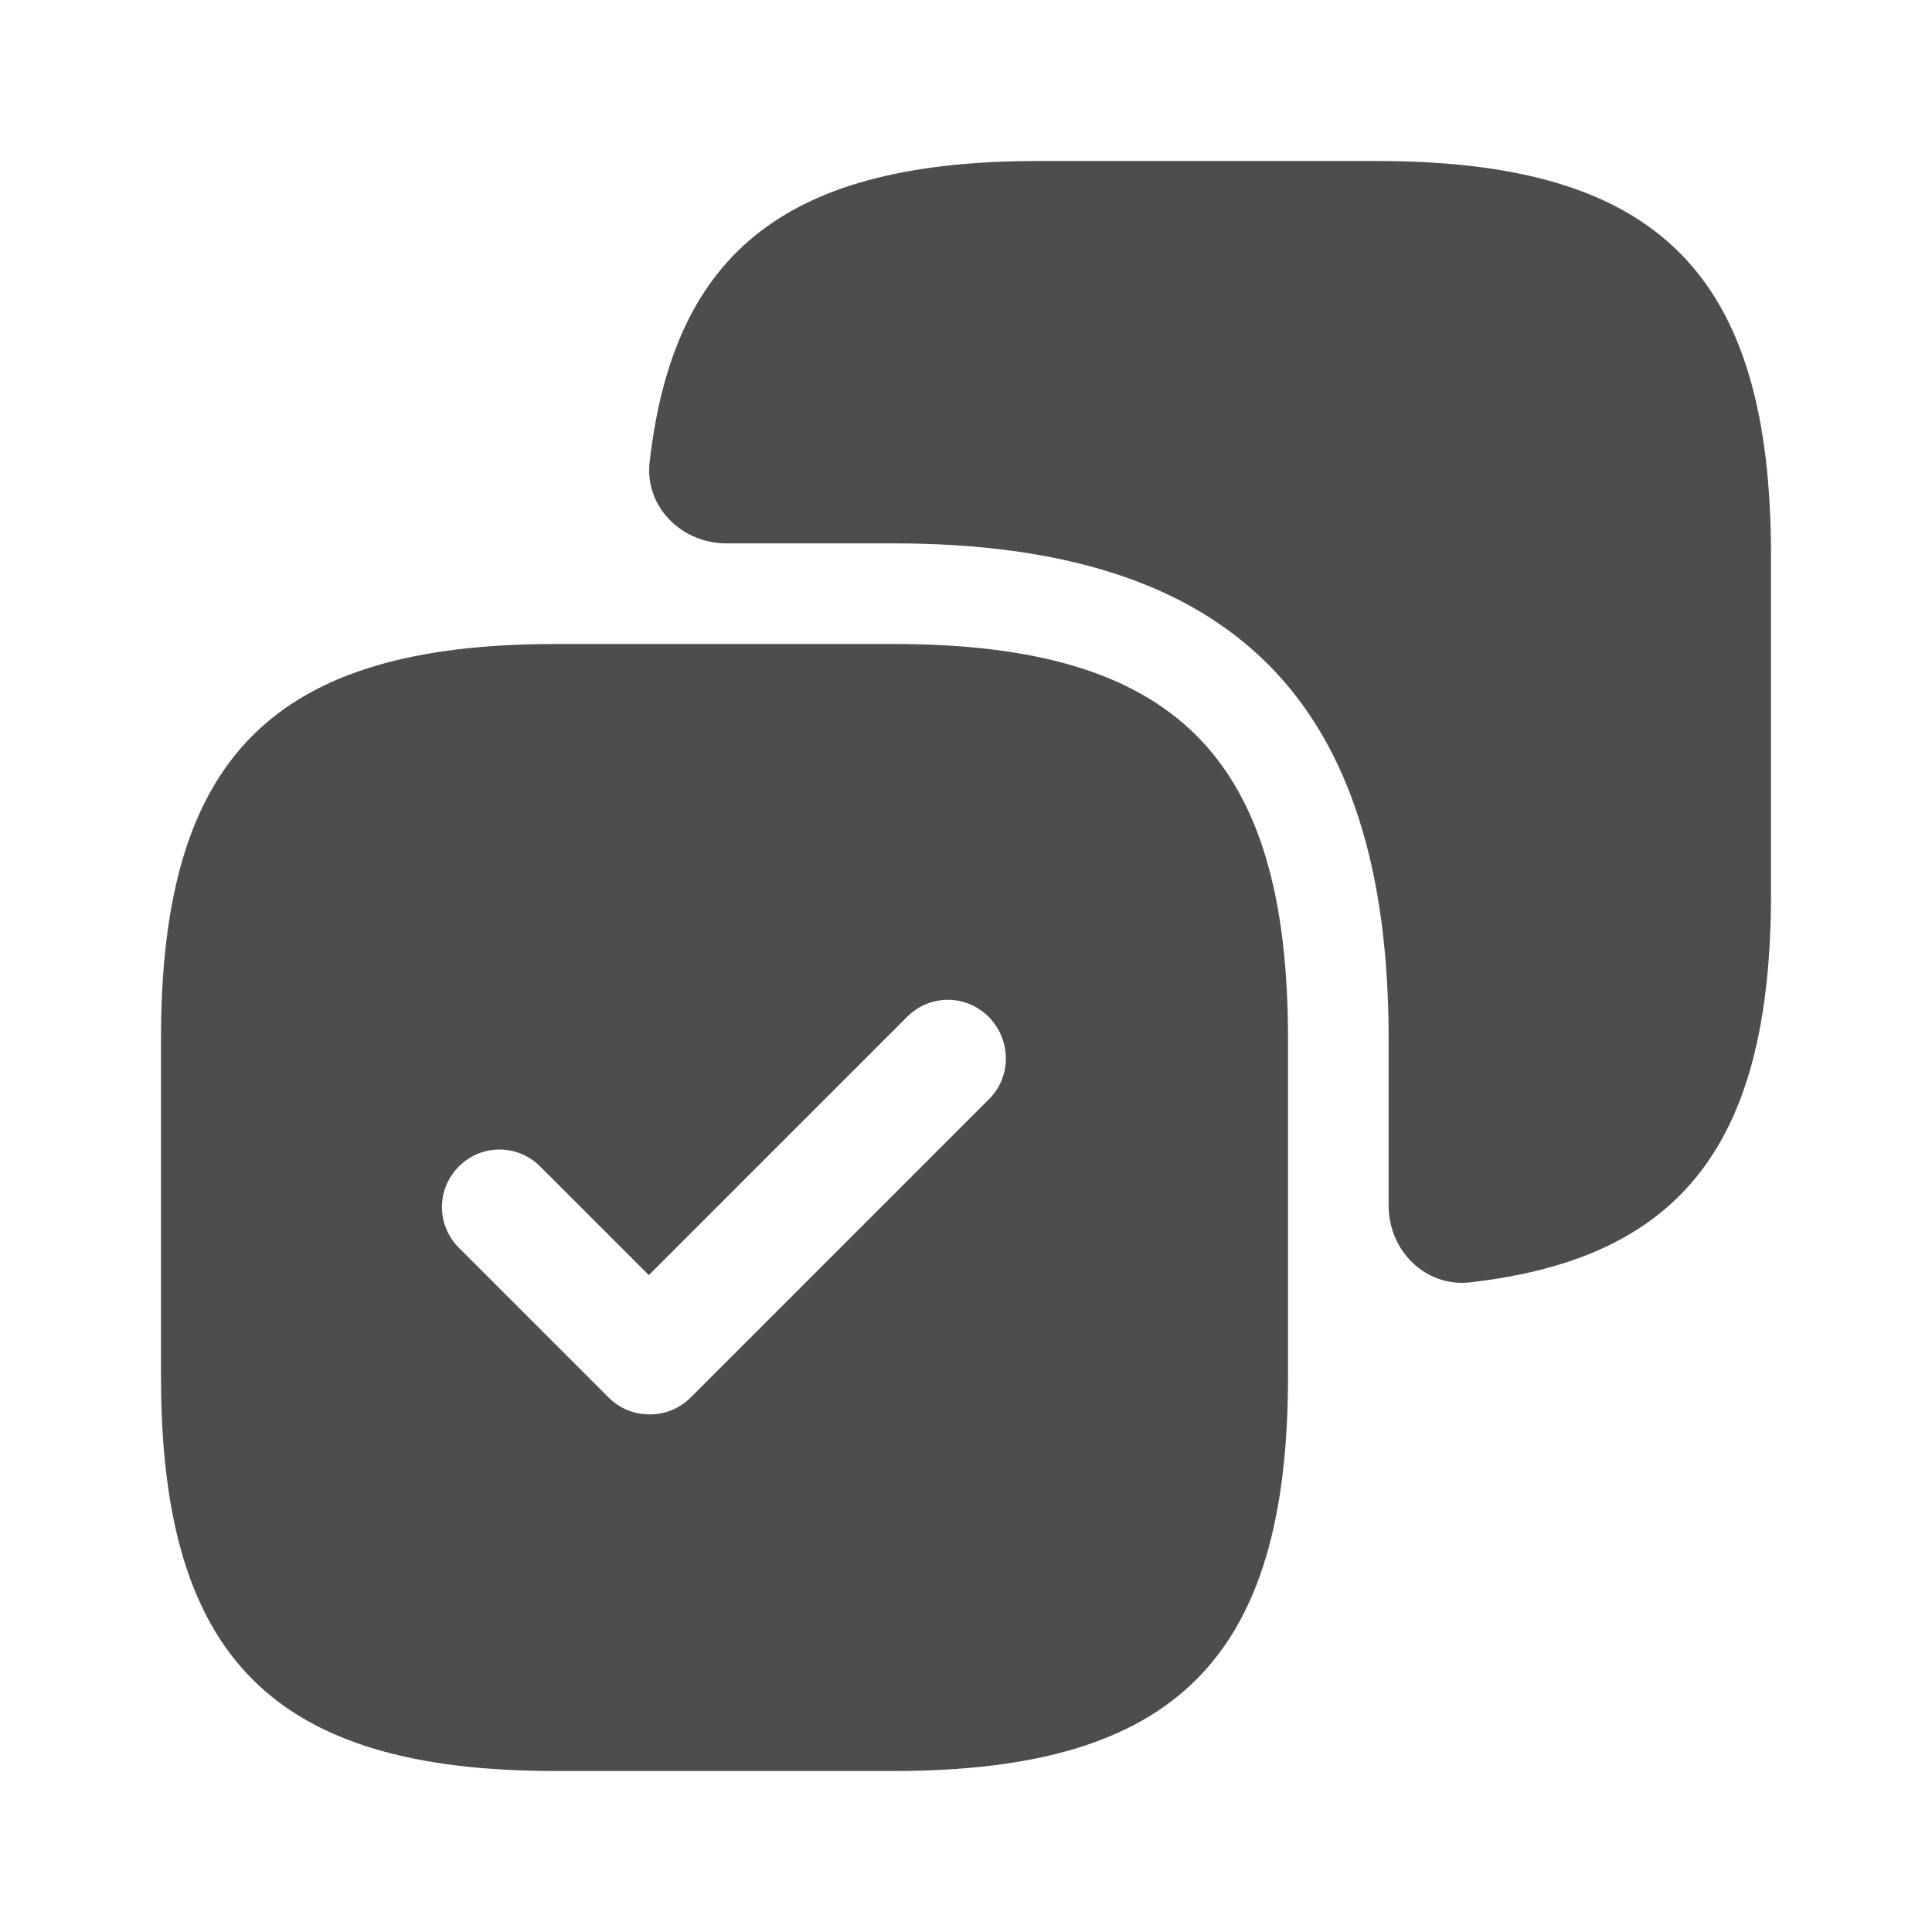
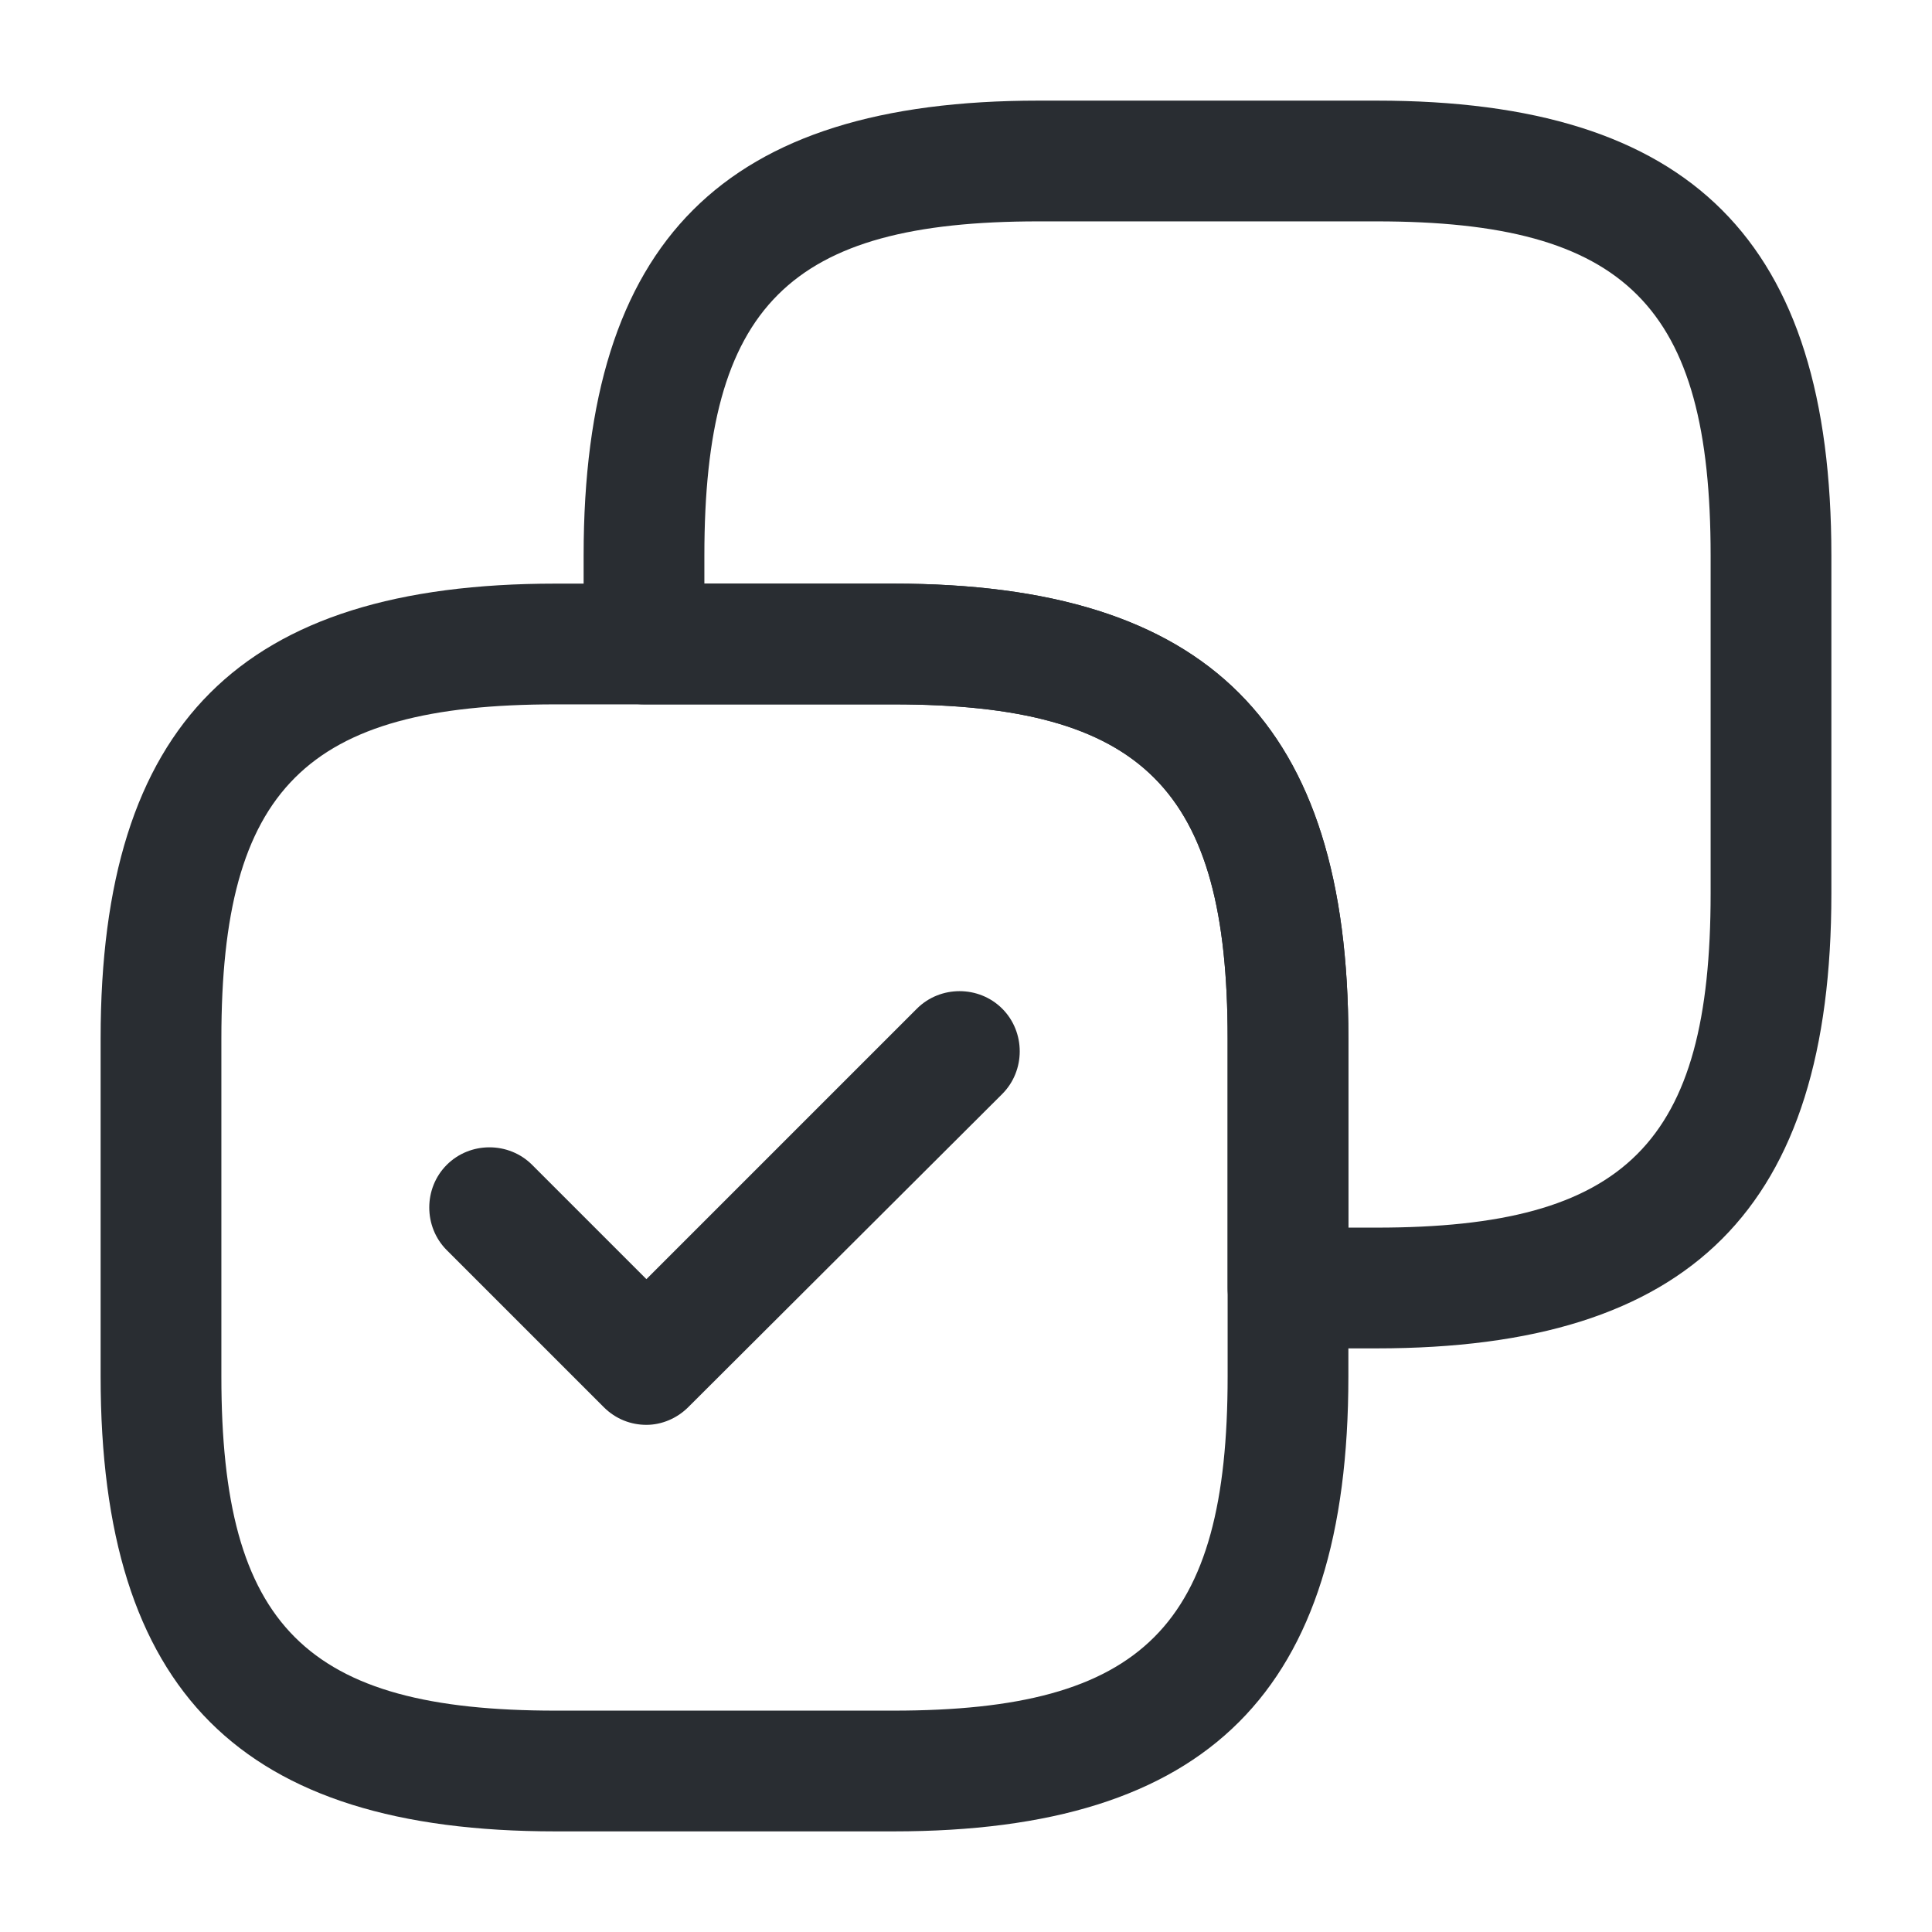
- <svg xmlns="http://www.w3.org/2000/svg" width="24" height="24" viewBox="0 0 24 24" fill="none">
-   <g id="vuesax/bold/copy-success">
-     <g id="copy-success">
-       <path id="Vector" d="M17.1 2H12.9C9.817 2 8.371 3.094 8.07 5.739C8.006 6.292 8.465 6.75 9.022 6.75H11.1C15.3 6.75 17.25 8.7 17.25 12.9V14.978C17.25 15.535 17.707 15.993 18.261 15.93C20.906 15.629 22 14.183 22 11.1V6.9C22 3.4 20.6 2 17.1 2Z" fill="#4D4D4D" />
-       <path id="Vector_2" d="M11.1 8H6.9C3.4 8 2 9.4 2 12.9V17.1C2 20.6 3.4 22 6.9 22H11.1C14.6 22 16 20.6 16 17.1V12.9C16 9.4 14.6 8 11.1 8ZM12.29 13.65L8.58 17.36C8.44 17.5 8.26 17.57 8.07 17.57C7.88 17.57 7.7 17.5 7.56 17.36L5.7 15.5C5.42 15.22 5.42 14.77 5.7 14.49C5.98 14.21 6.43 14.21 6.71 14.49L8.06 15.84L11.27 12.63C11.55 12.35 12 12.35 12.28 12.63C12.56 12.91 12.57 13.37 12.29 13.65Z" fill="#4D4D4D" />
-     </g>
-   </g>
+ <svg xmlns="http://www.w3.org/2000/svg" width="100%" height="100%" viewBox="0 0 24 24" fill="none">
+   <path d="M17.1 1.25H12.9C8.99 1.25 7.25 2.99 7.25 6.9V8C7.25 8.41 7.59 8.75 8 8.75H11.1C14.2 8.75 15.25 9.8 15.25 12.9V16C15.25 16.41 15.59 16.75 16 16.75H17.1C21.01 16.75 22.75 15.01 22.75 11.1V6.9C22.75 2.99 21.01 1.25 17.1 1.25ZM8.75 7.25V6.9C8.75 3.8 9.8 2.75 12.9 2.75H17.1C20.2 2.75 21.25 3.8 21.25 6.9V11.1C21.25 14.2 20.2 15.25 17.1 15.25H16.75V12.9C16.75 8.99 15.01 7.25 11.1 7.25H8.75Z" fill="#292D32" />
+   <path d="M11.1 7.25H6.9C2.99 7.25 1.25 8.99 1.25 12.9V17.1C1.25 21.01 2.99 22.75 6.9 22.75H11.1C15.01 22.75 16.75 21.01 16.75 17.1V12.9C16.75 8.99 15.01 7.25 11.1 7.25ZM6.9 21.25C3.8 21.25 2.75 20.2 2.75 17.1V12.9C2.75 9.8 3.8 8.75 6.9 8.75H11.1C14.2 8.75 15.25 9.8 15.25 12.9V17.1C15.25 20.2 14.2 21.25 11.1 21.25H6.9Z" fill="#292D32" />
+   <path d="M8.03 17.7C7.84 17.7 7.65 17.63 7.5 17.48L5.55 15.53C5.26 15.24 5.26 14.76 5.55 14.47C5.84 14.18 6.32 14.18 6.61 14.47L8.03 15.89L11.39 12.53C11.68 12.24 12.16 12.24 12.45 12.53C12.74 12.82 12.74 13.3 12.45 13.59L8.55 17.48C8.41 17.62 8.22 17.7 8.03 17.7Z" fill="#292D32" />
</svg>
